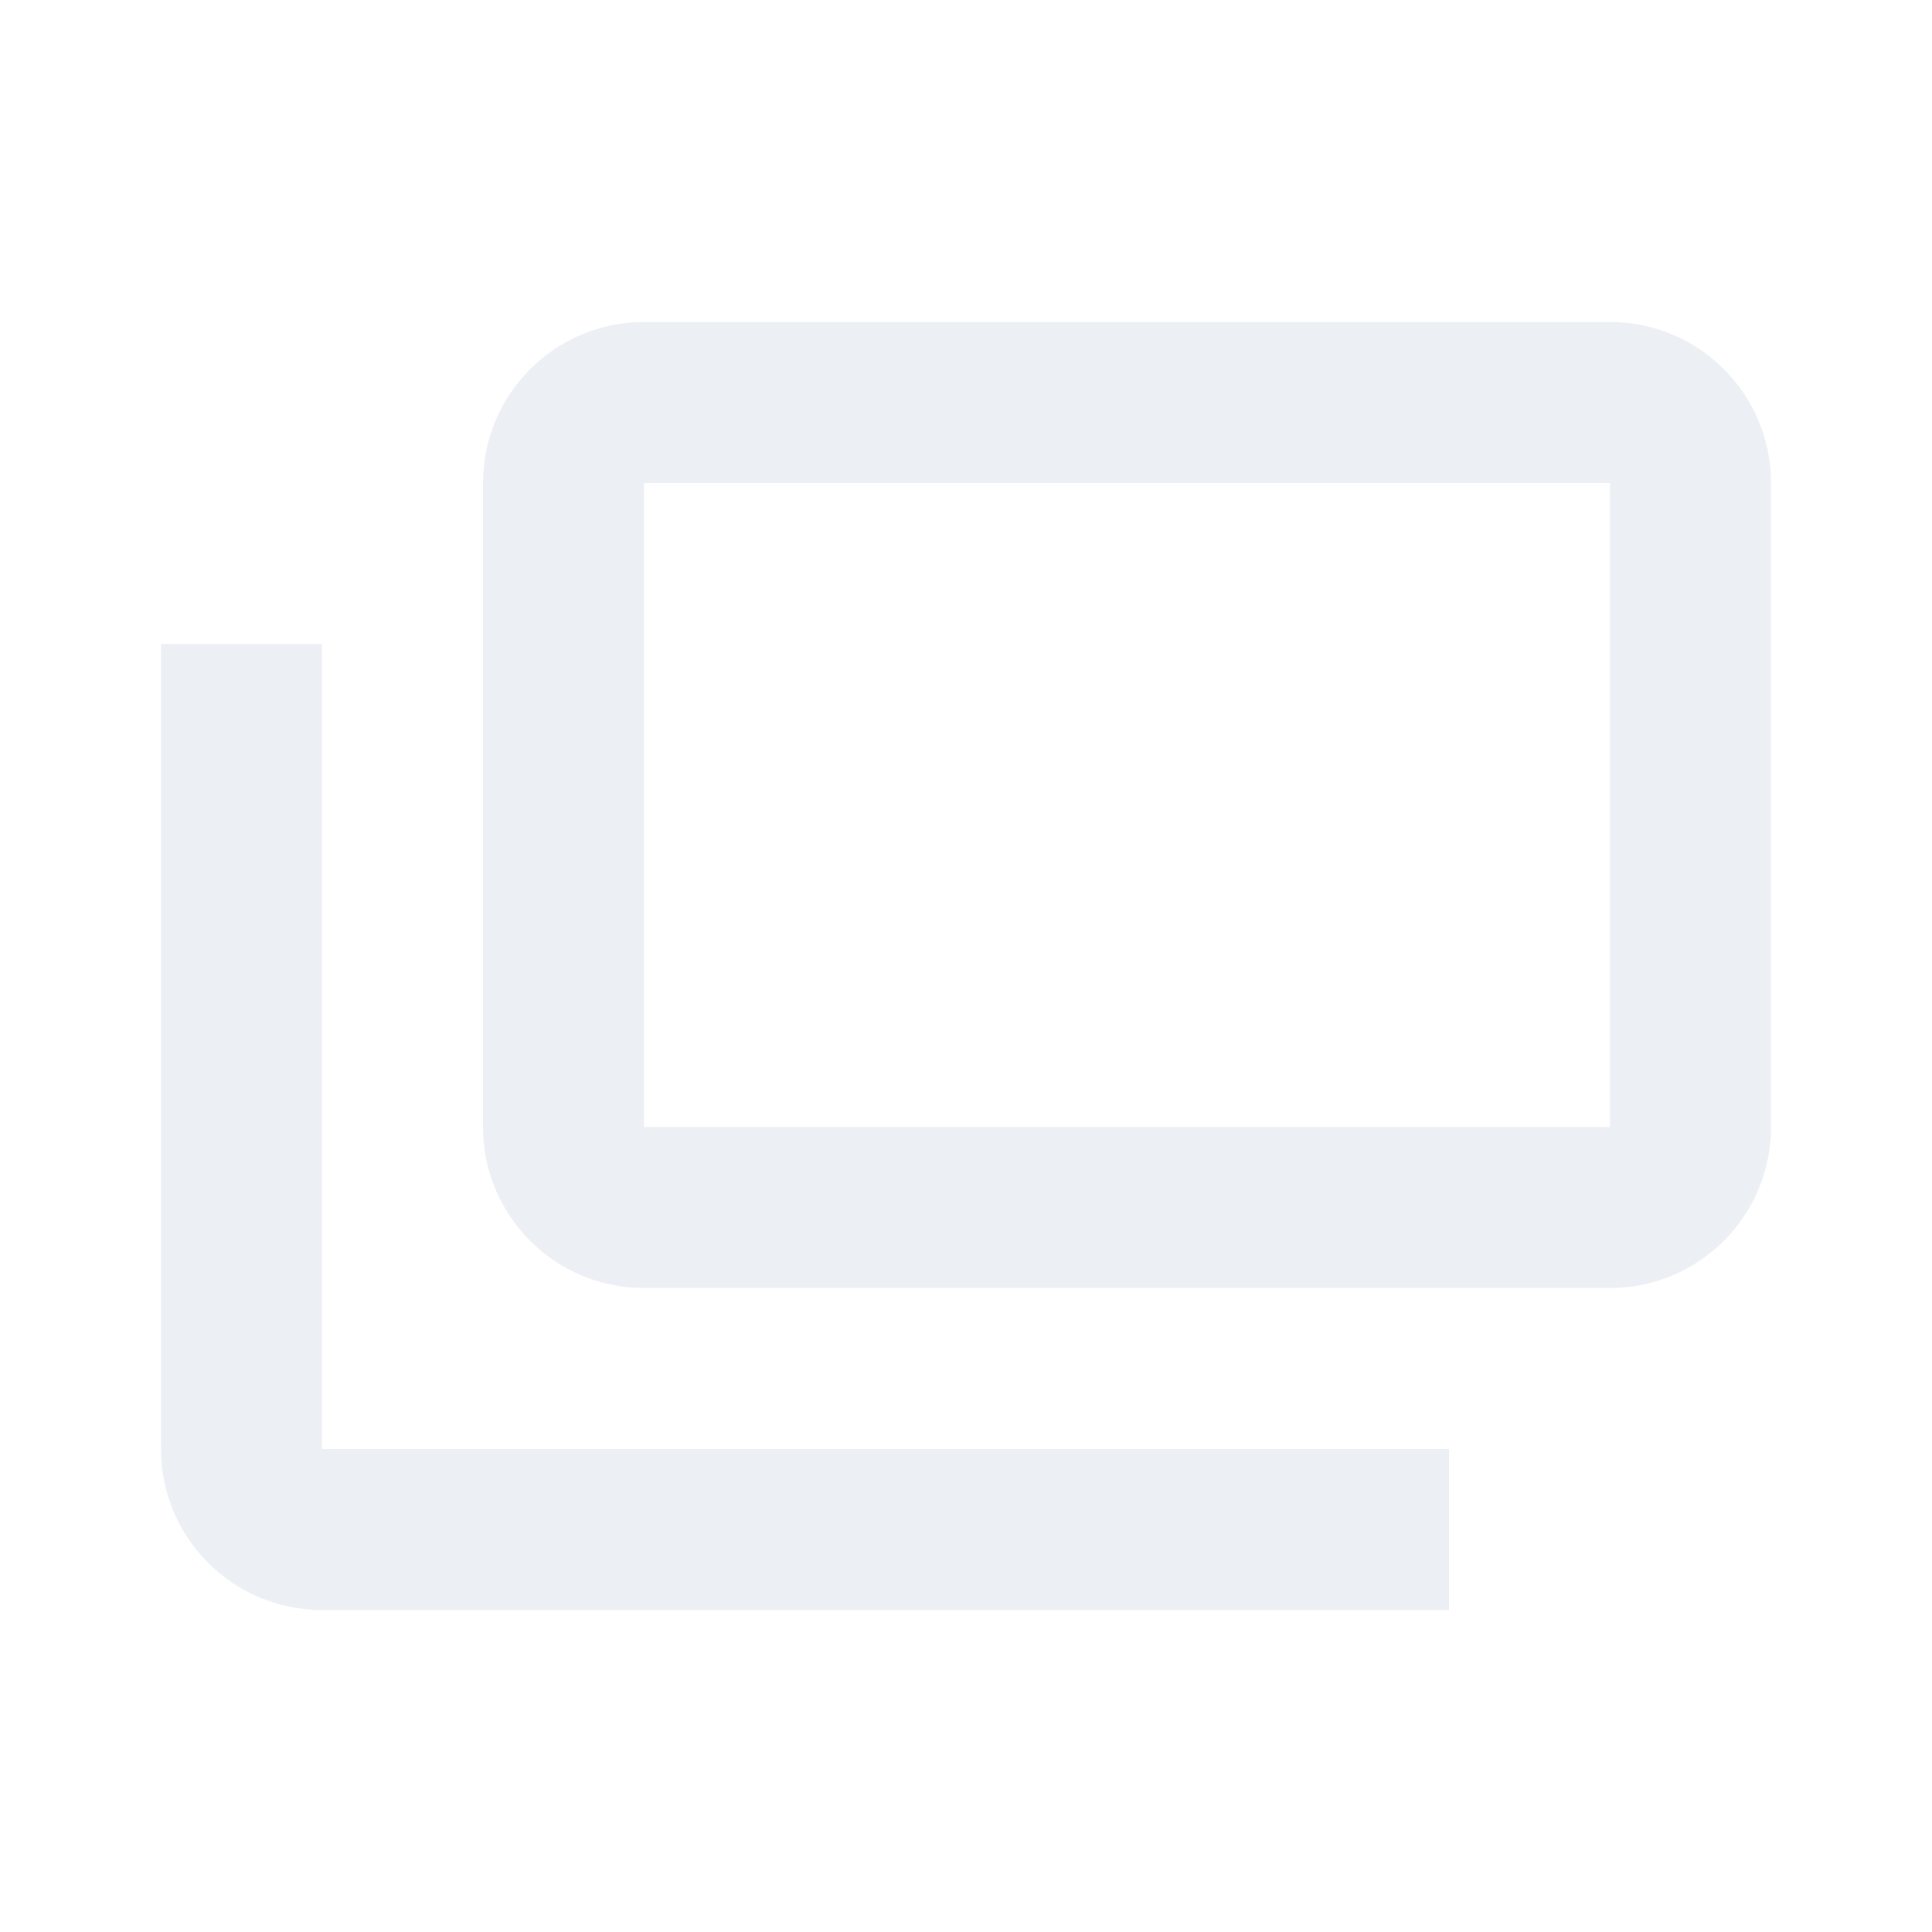
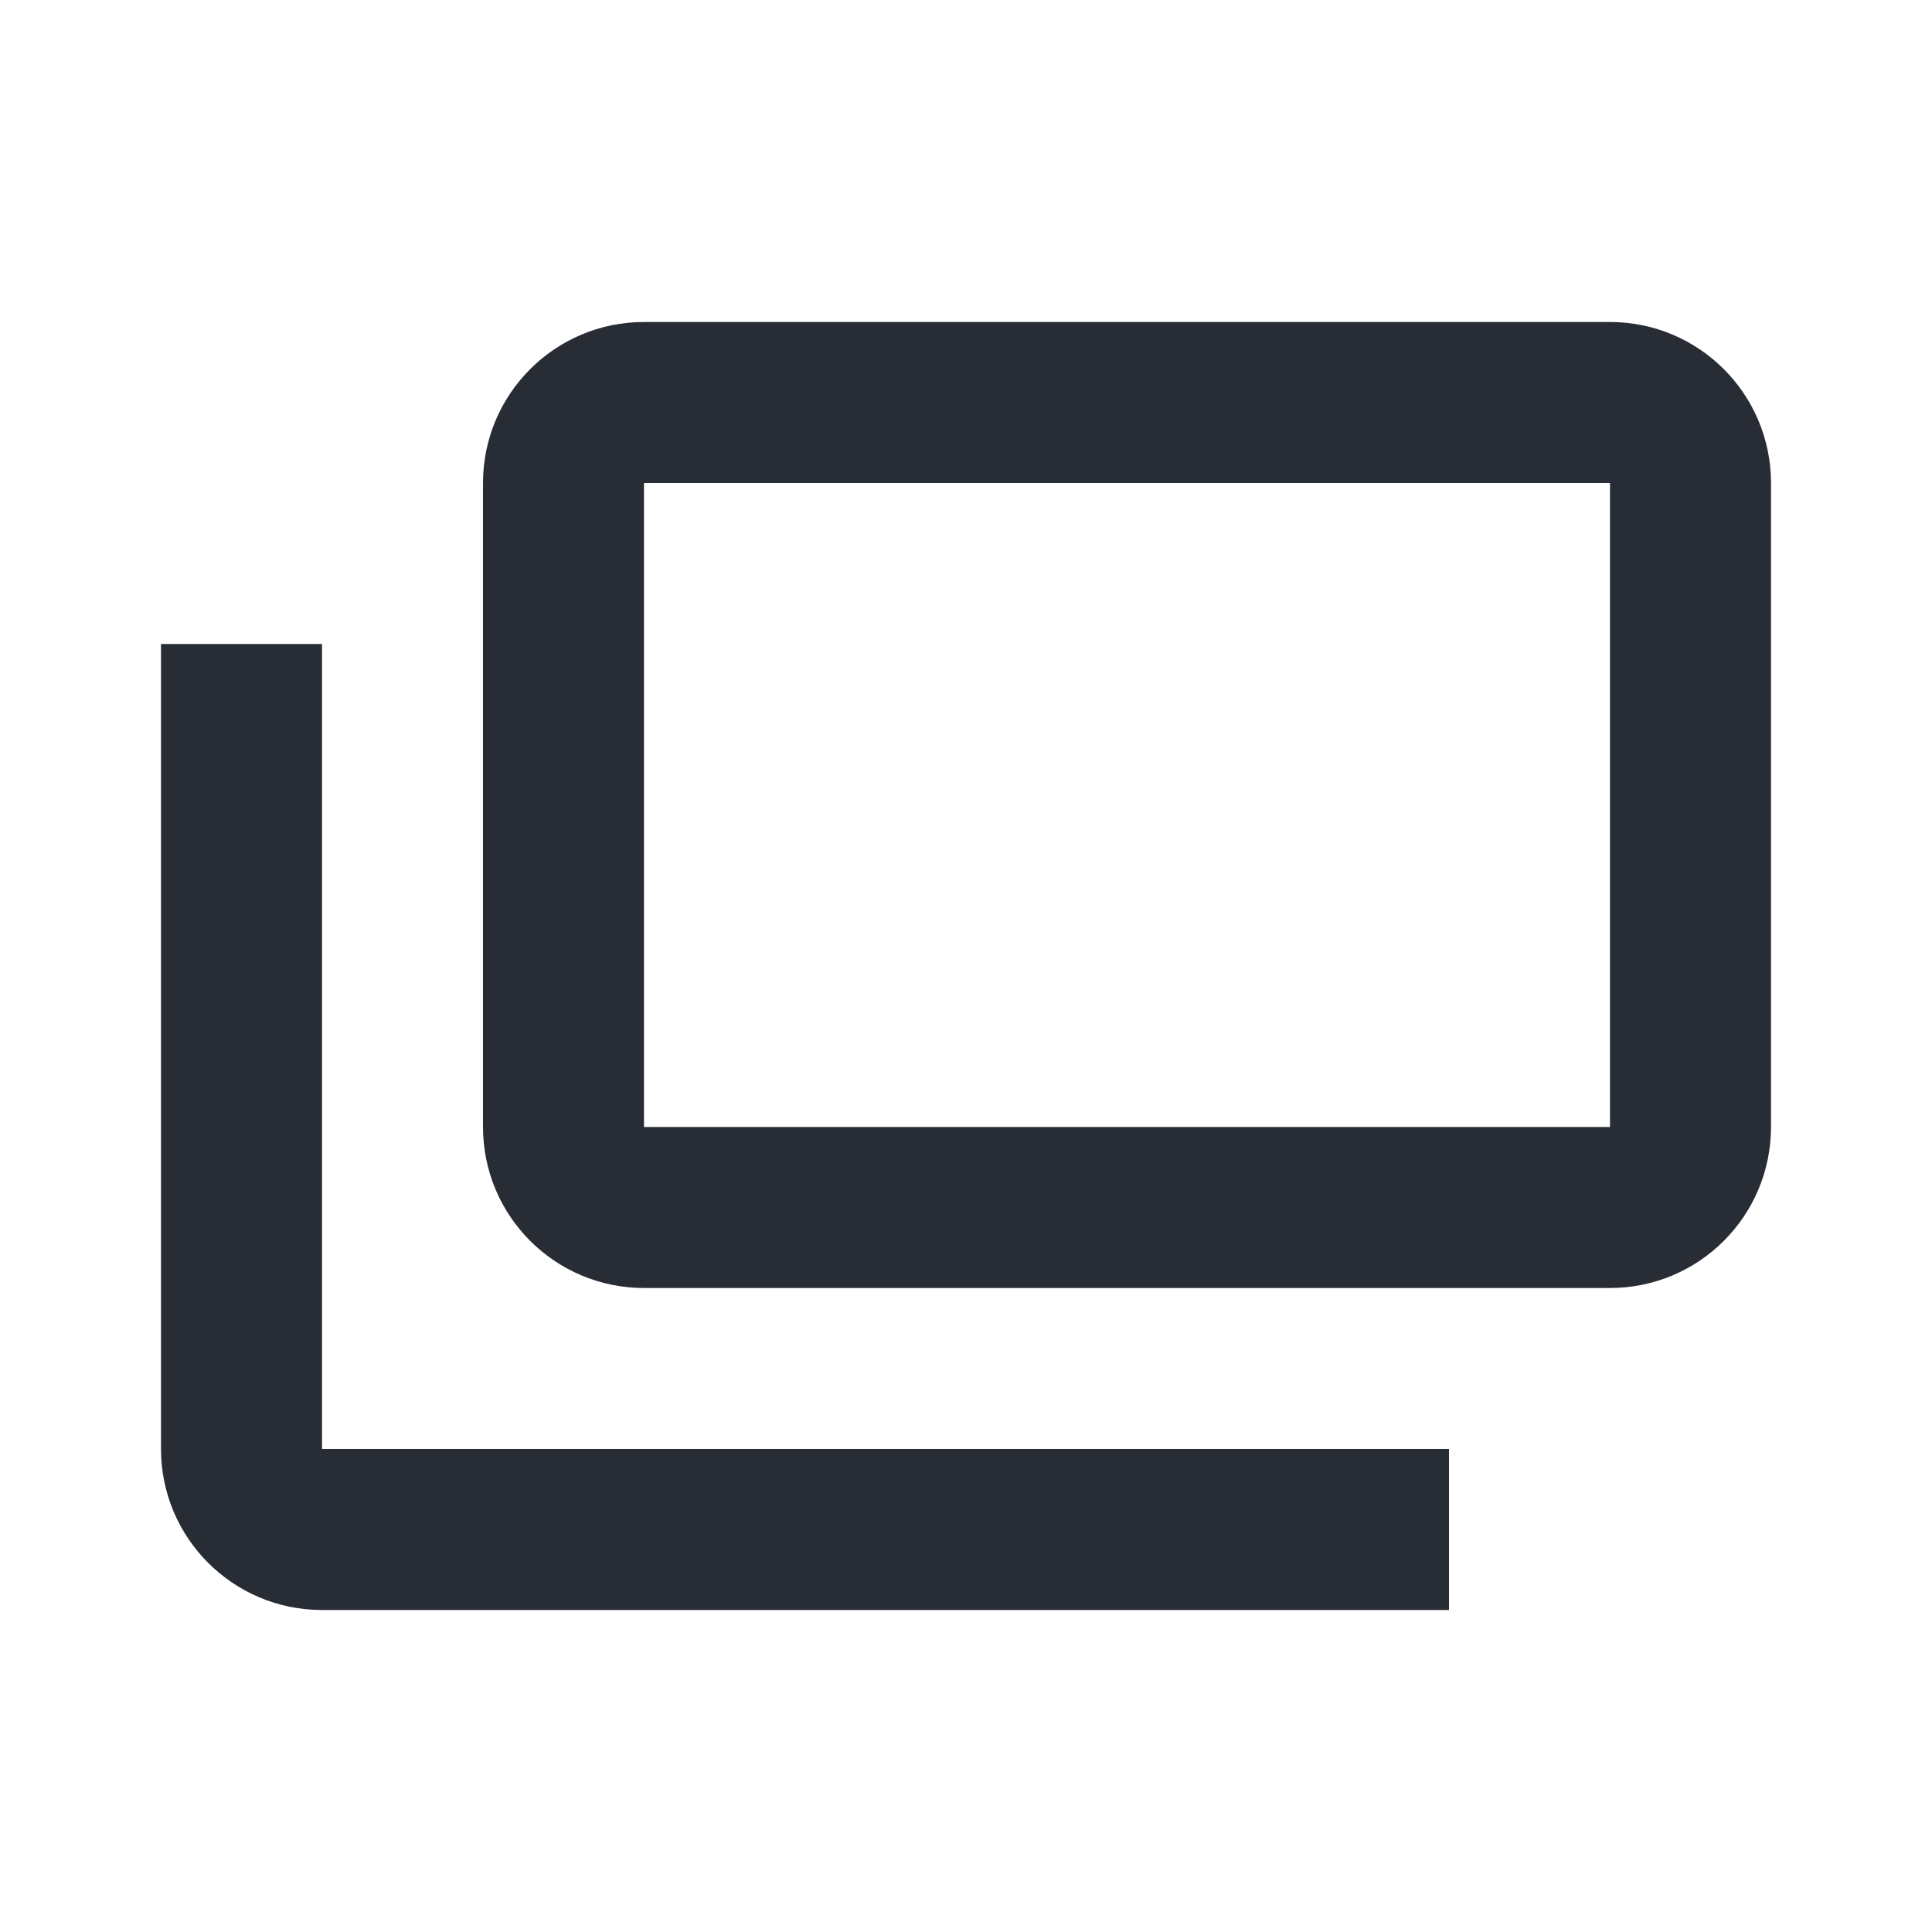
<svg style="width:24px;height:24px" viewBox="0 0 24 24">
-   <path fill="#eceff4" d="M18 18V20H4A2 2 0 0 1 2 18V8H4V18M22 6V14A2 2 0 0 1 20 16H8A2 2 0 0 1 6 14V6A2 2 0 0 1 8 4H20A2 2 0 0 1 22 6M20 6H8V14H20Z" />
+   <path fill="#282c34" d="M18 18V20H4A2 2 0 0 1 2 18V8H4V18M22 6V14A2 2 0 0 1 20 16H8A2 2 0 0 1 6 14V6A2 2 0 0 1 8 4H20A2 2 0 0 1 22 6M20 6H8V14H20Z" />
</svg>
